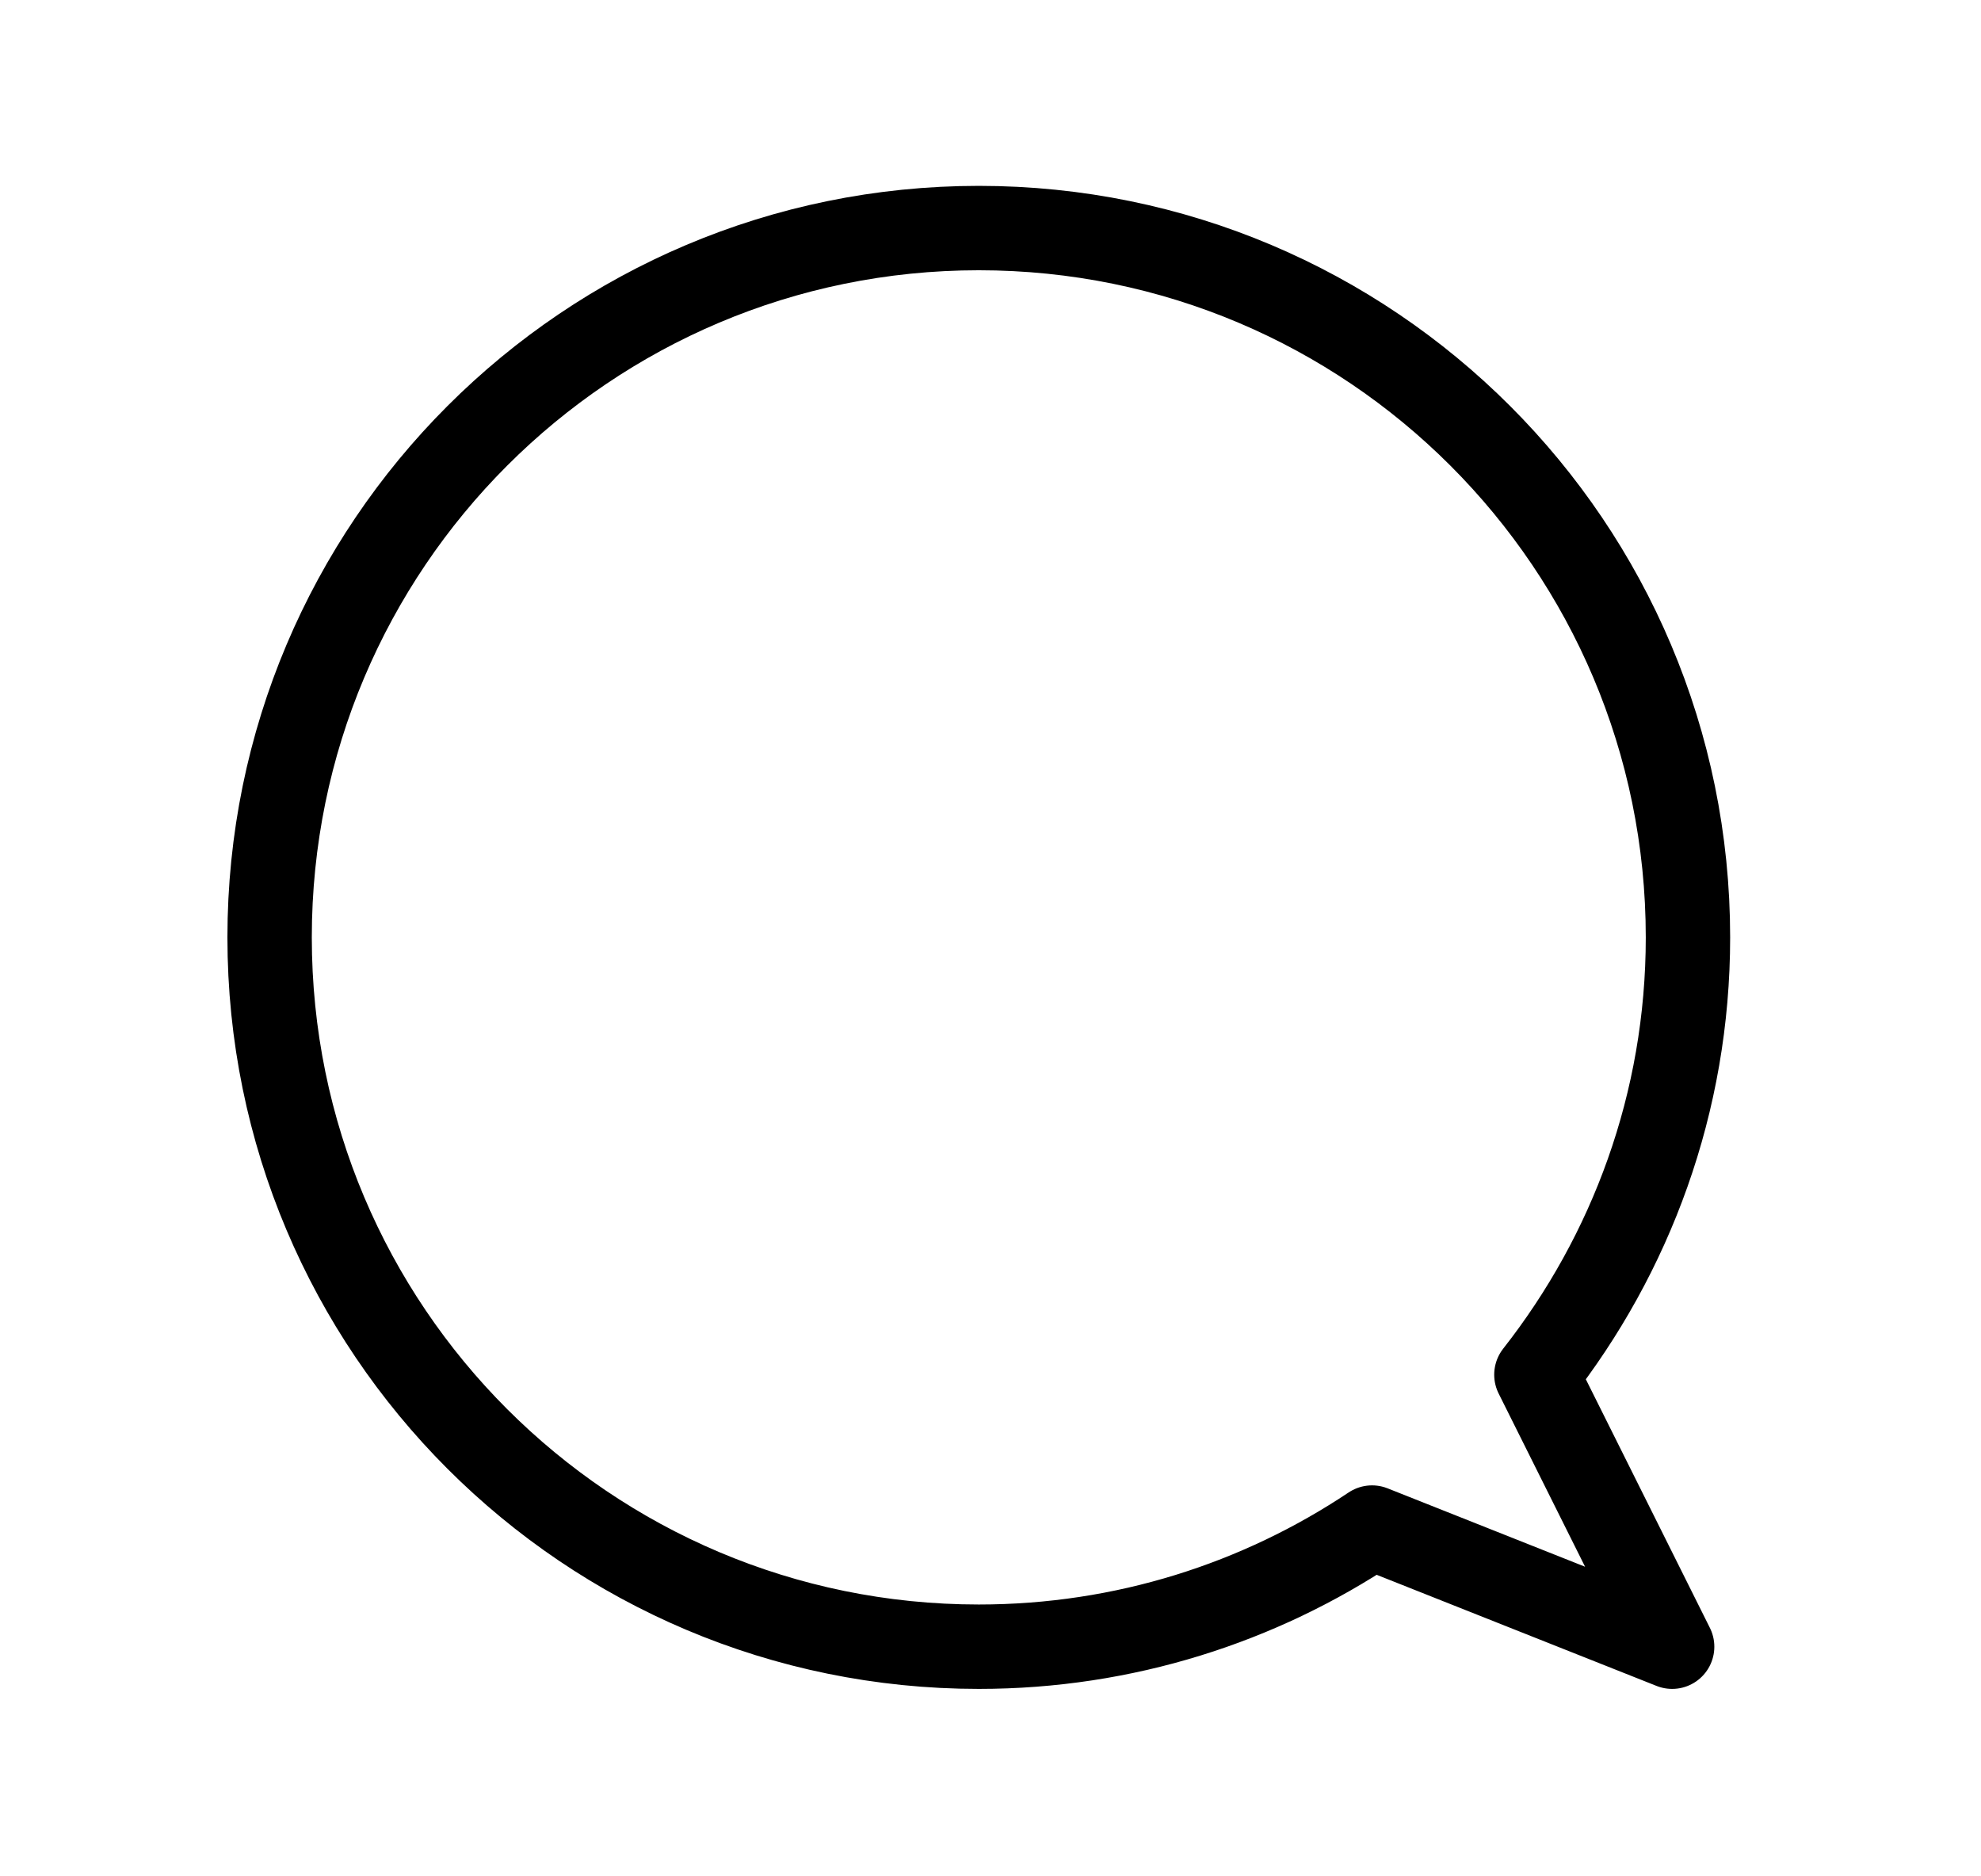
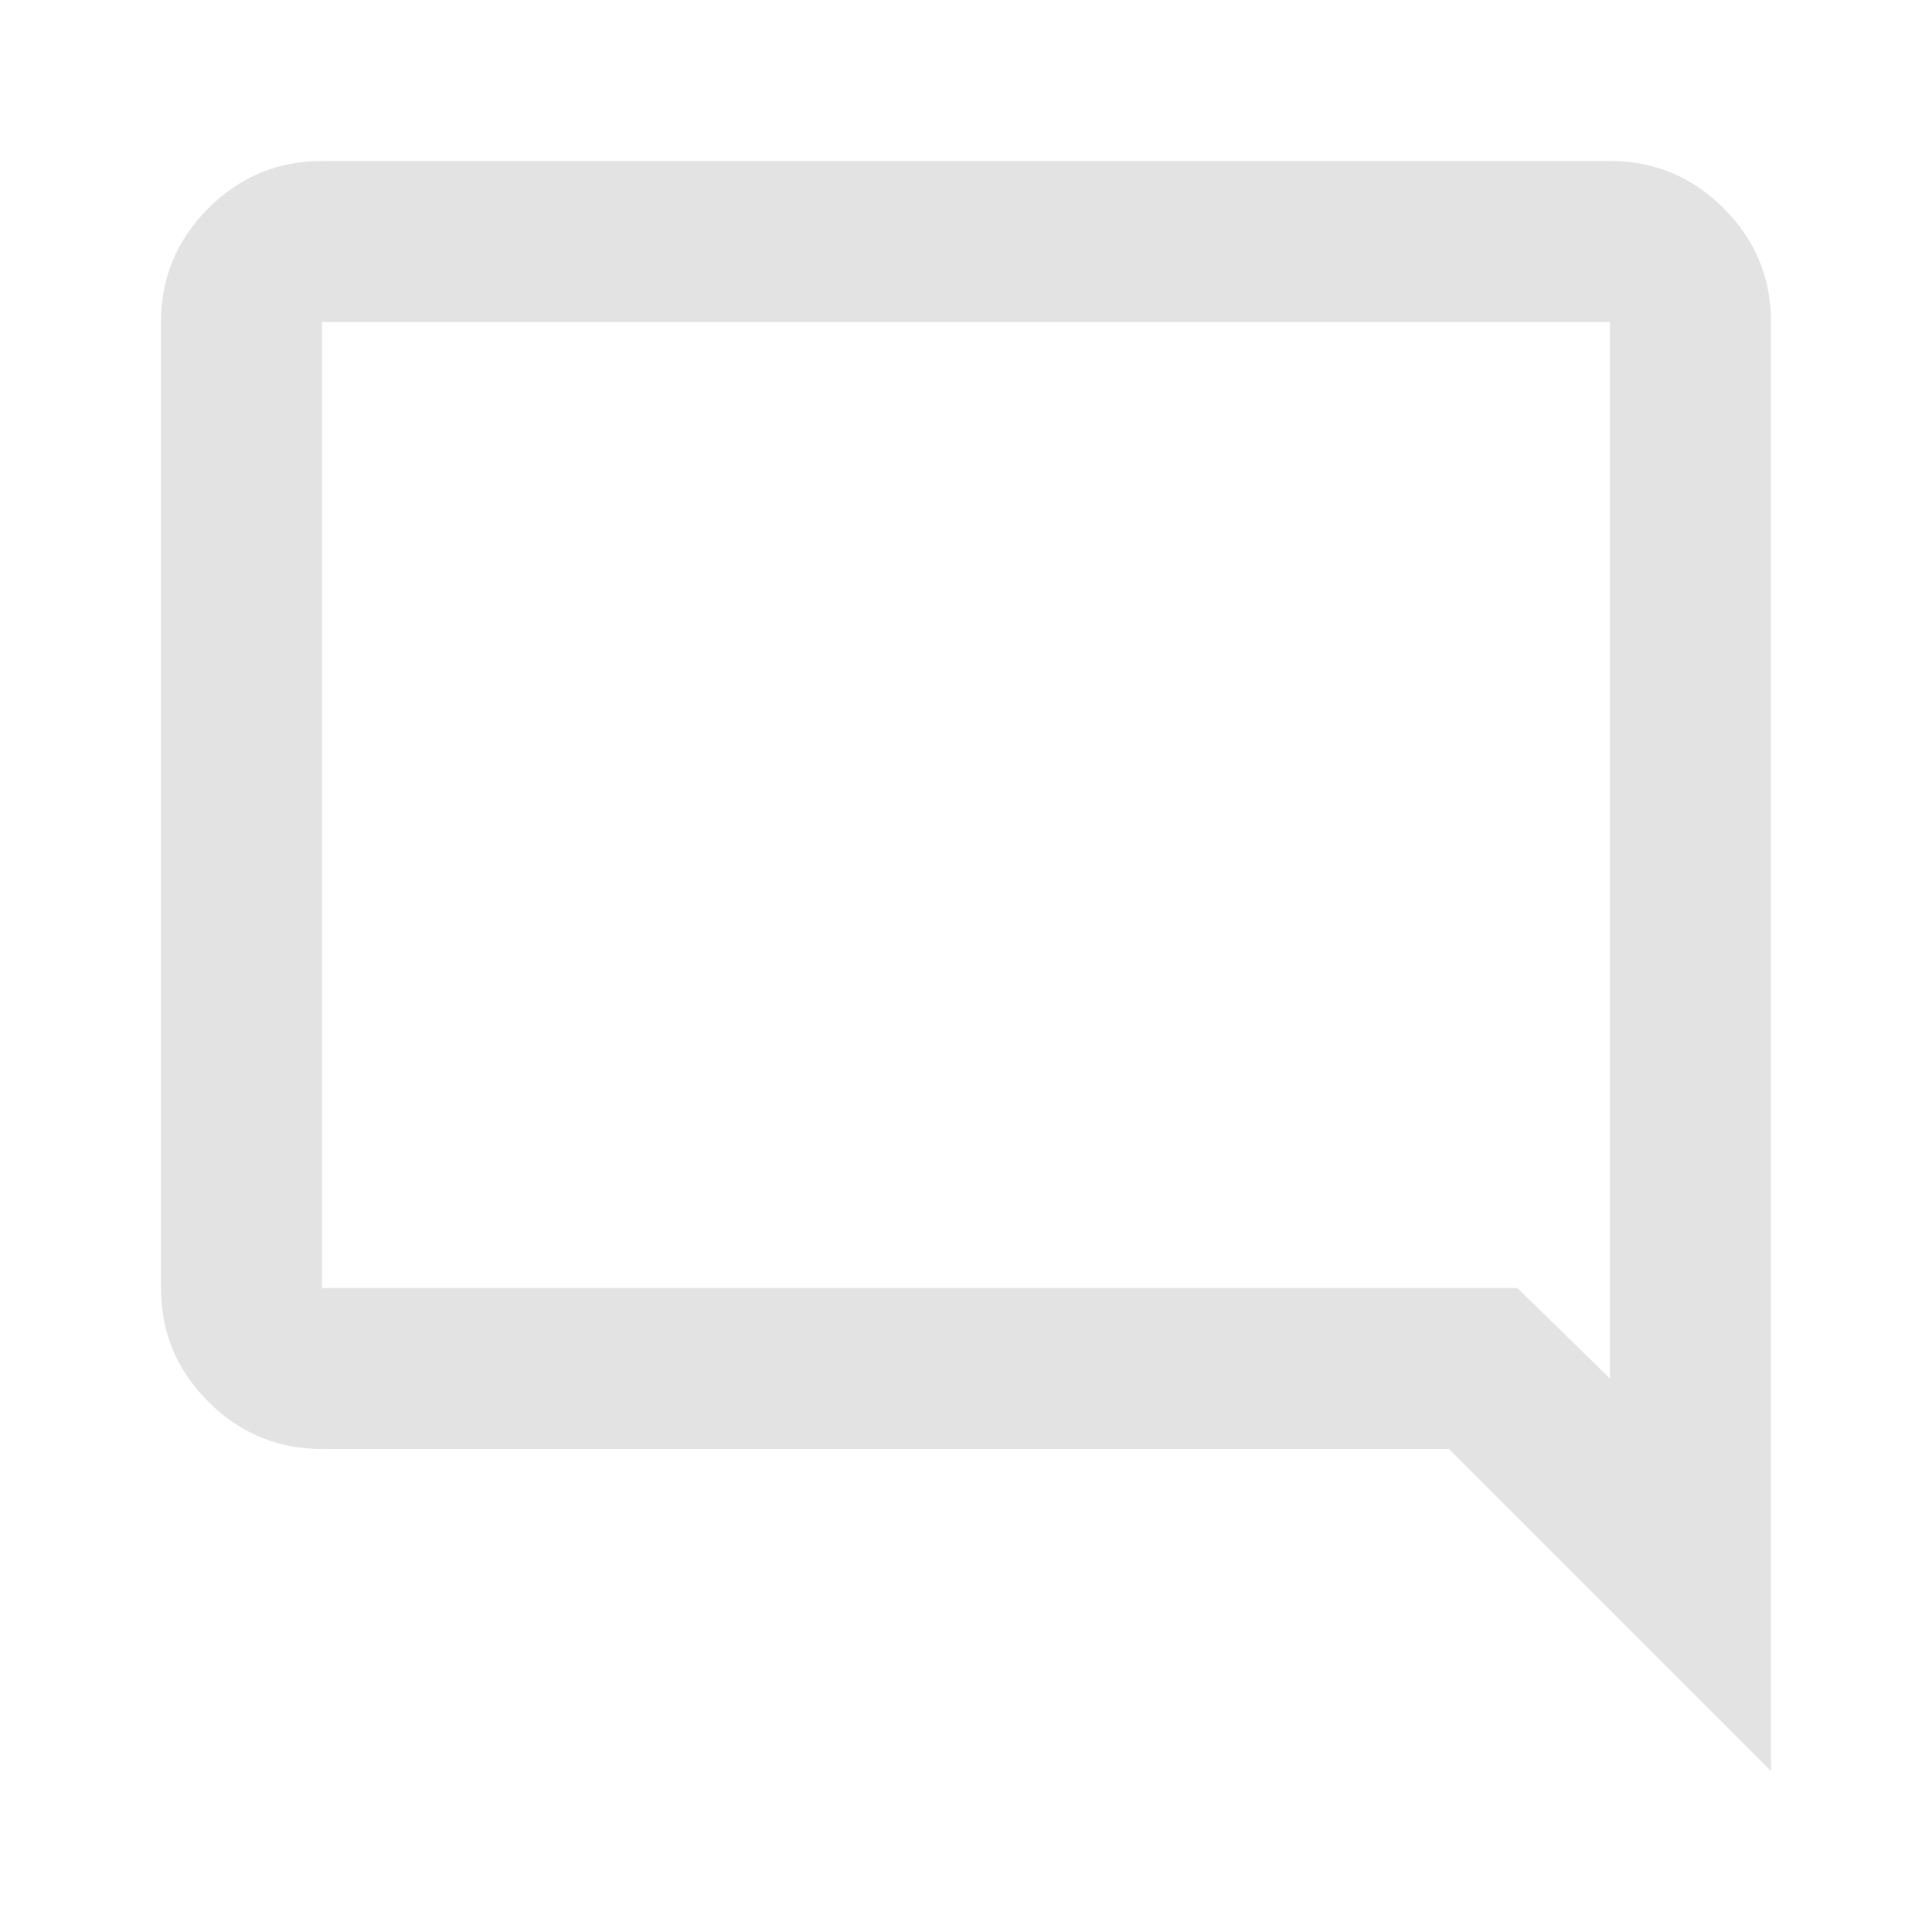
- <svg xmlns="http://www.w3.org/2000/svg" viewBox="12.842 35.561 469.542 444.518" width="469.542px" height="444.518px">
-   <g id="object-2" transform="matrix(1, 0, 0, 1, -7.105427357601002e-15, -1.4210854715202004e-14)">
-     <path style="fill: none; stroke: rgb(0, 0, 0); stroke-linecap: round; stroke-linejoin: round; stroke-miterlimit: 10; stroke-width: 20px; visibility: visible;" d="M 377.002 361.327 C 399.436 332.757 412.927 296.835 412.927 257.696 C 412.927 164.86 337.672 89.605 244.836 89.605 C 151.999 89.605 76.746 164.86 76.746 257.696 C 76.746 350.533 151.999 425.786 244.836 425.786 C 279.323 425.786 311.363 415.368 338.048 397.554 L 409.177 425.786 L 377.002 361.327 Z" />
-     <path style="fill: none; stroke: rgb(0, 0, 0); stroke-linecap: round; stroke-linejoin: round; stroke-miterlimit: 10; stroke-width: 20px; visibility: hidden;" d="M 334.281 82.931 C 295.344 82.931 261.749 105.21 245.192 137.658 C 228.635 105.21 195.04 82.931 156.104 82.931 C 102 82.931 58.032 125.828 56.061 179.443 C 56.061 280.817 245.192 430.017 245.192 430.017 C 245.192 430.017 434.323 280.607 434.323 179.443 C 432.352 125.828 388.376 82.931 334.281 82.931 Z" id="object-0" />
-     <rect x="12.842" y="35.561" width="469.542" height="444.518" style="stroke: rgb(0, 0, 0); fill: none; stroke-width: 0px;" />
-   </g>
+ <svg xmlns="http://www.w3.org/2000/svg" height="24px" viewBox="0 -960 960 960" width="24px" fill="#e3e3e3">
+   <path d="M880-80 720-240H160q-33 0-56.5-23.5T80-320v-480q0-33 23.5-56.5T160-880h640q33 0 56.5 23.5T880-800v720ZM160-320h594l46 45v-525H160v480Zm0 0v-480 480Z" />
</svg>
